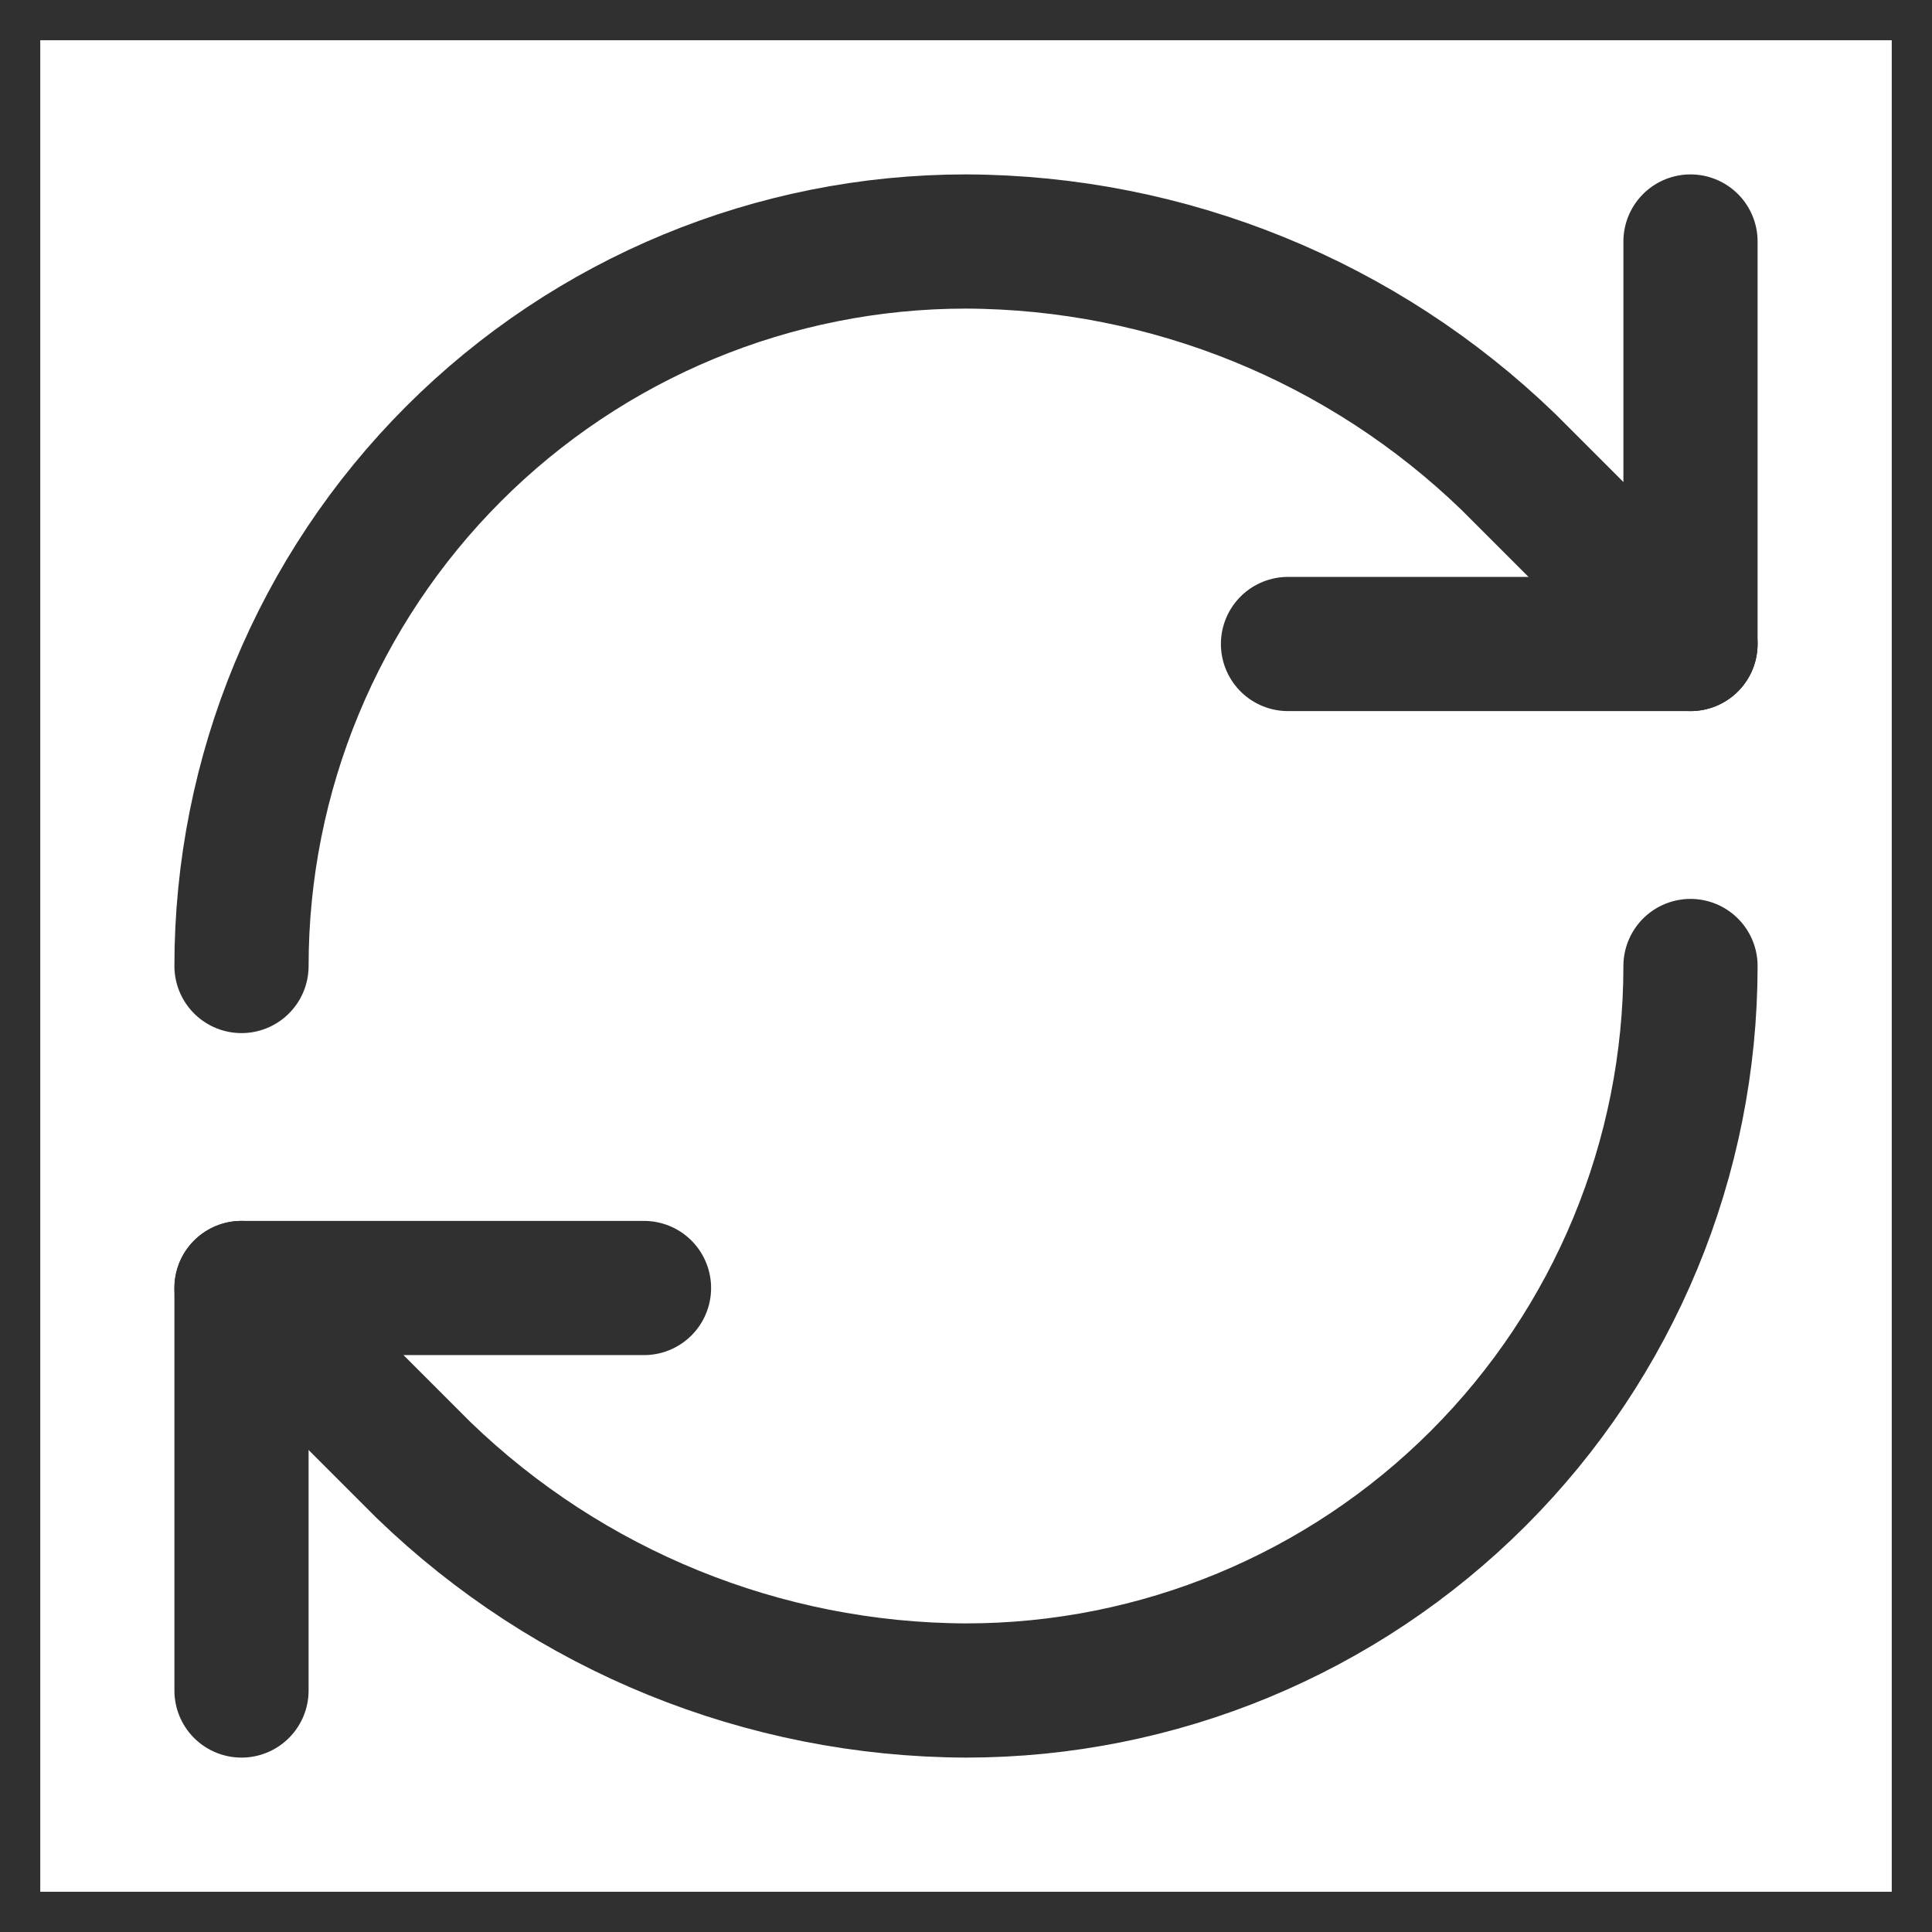
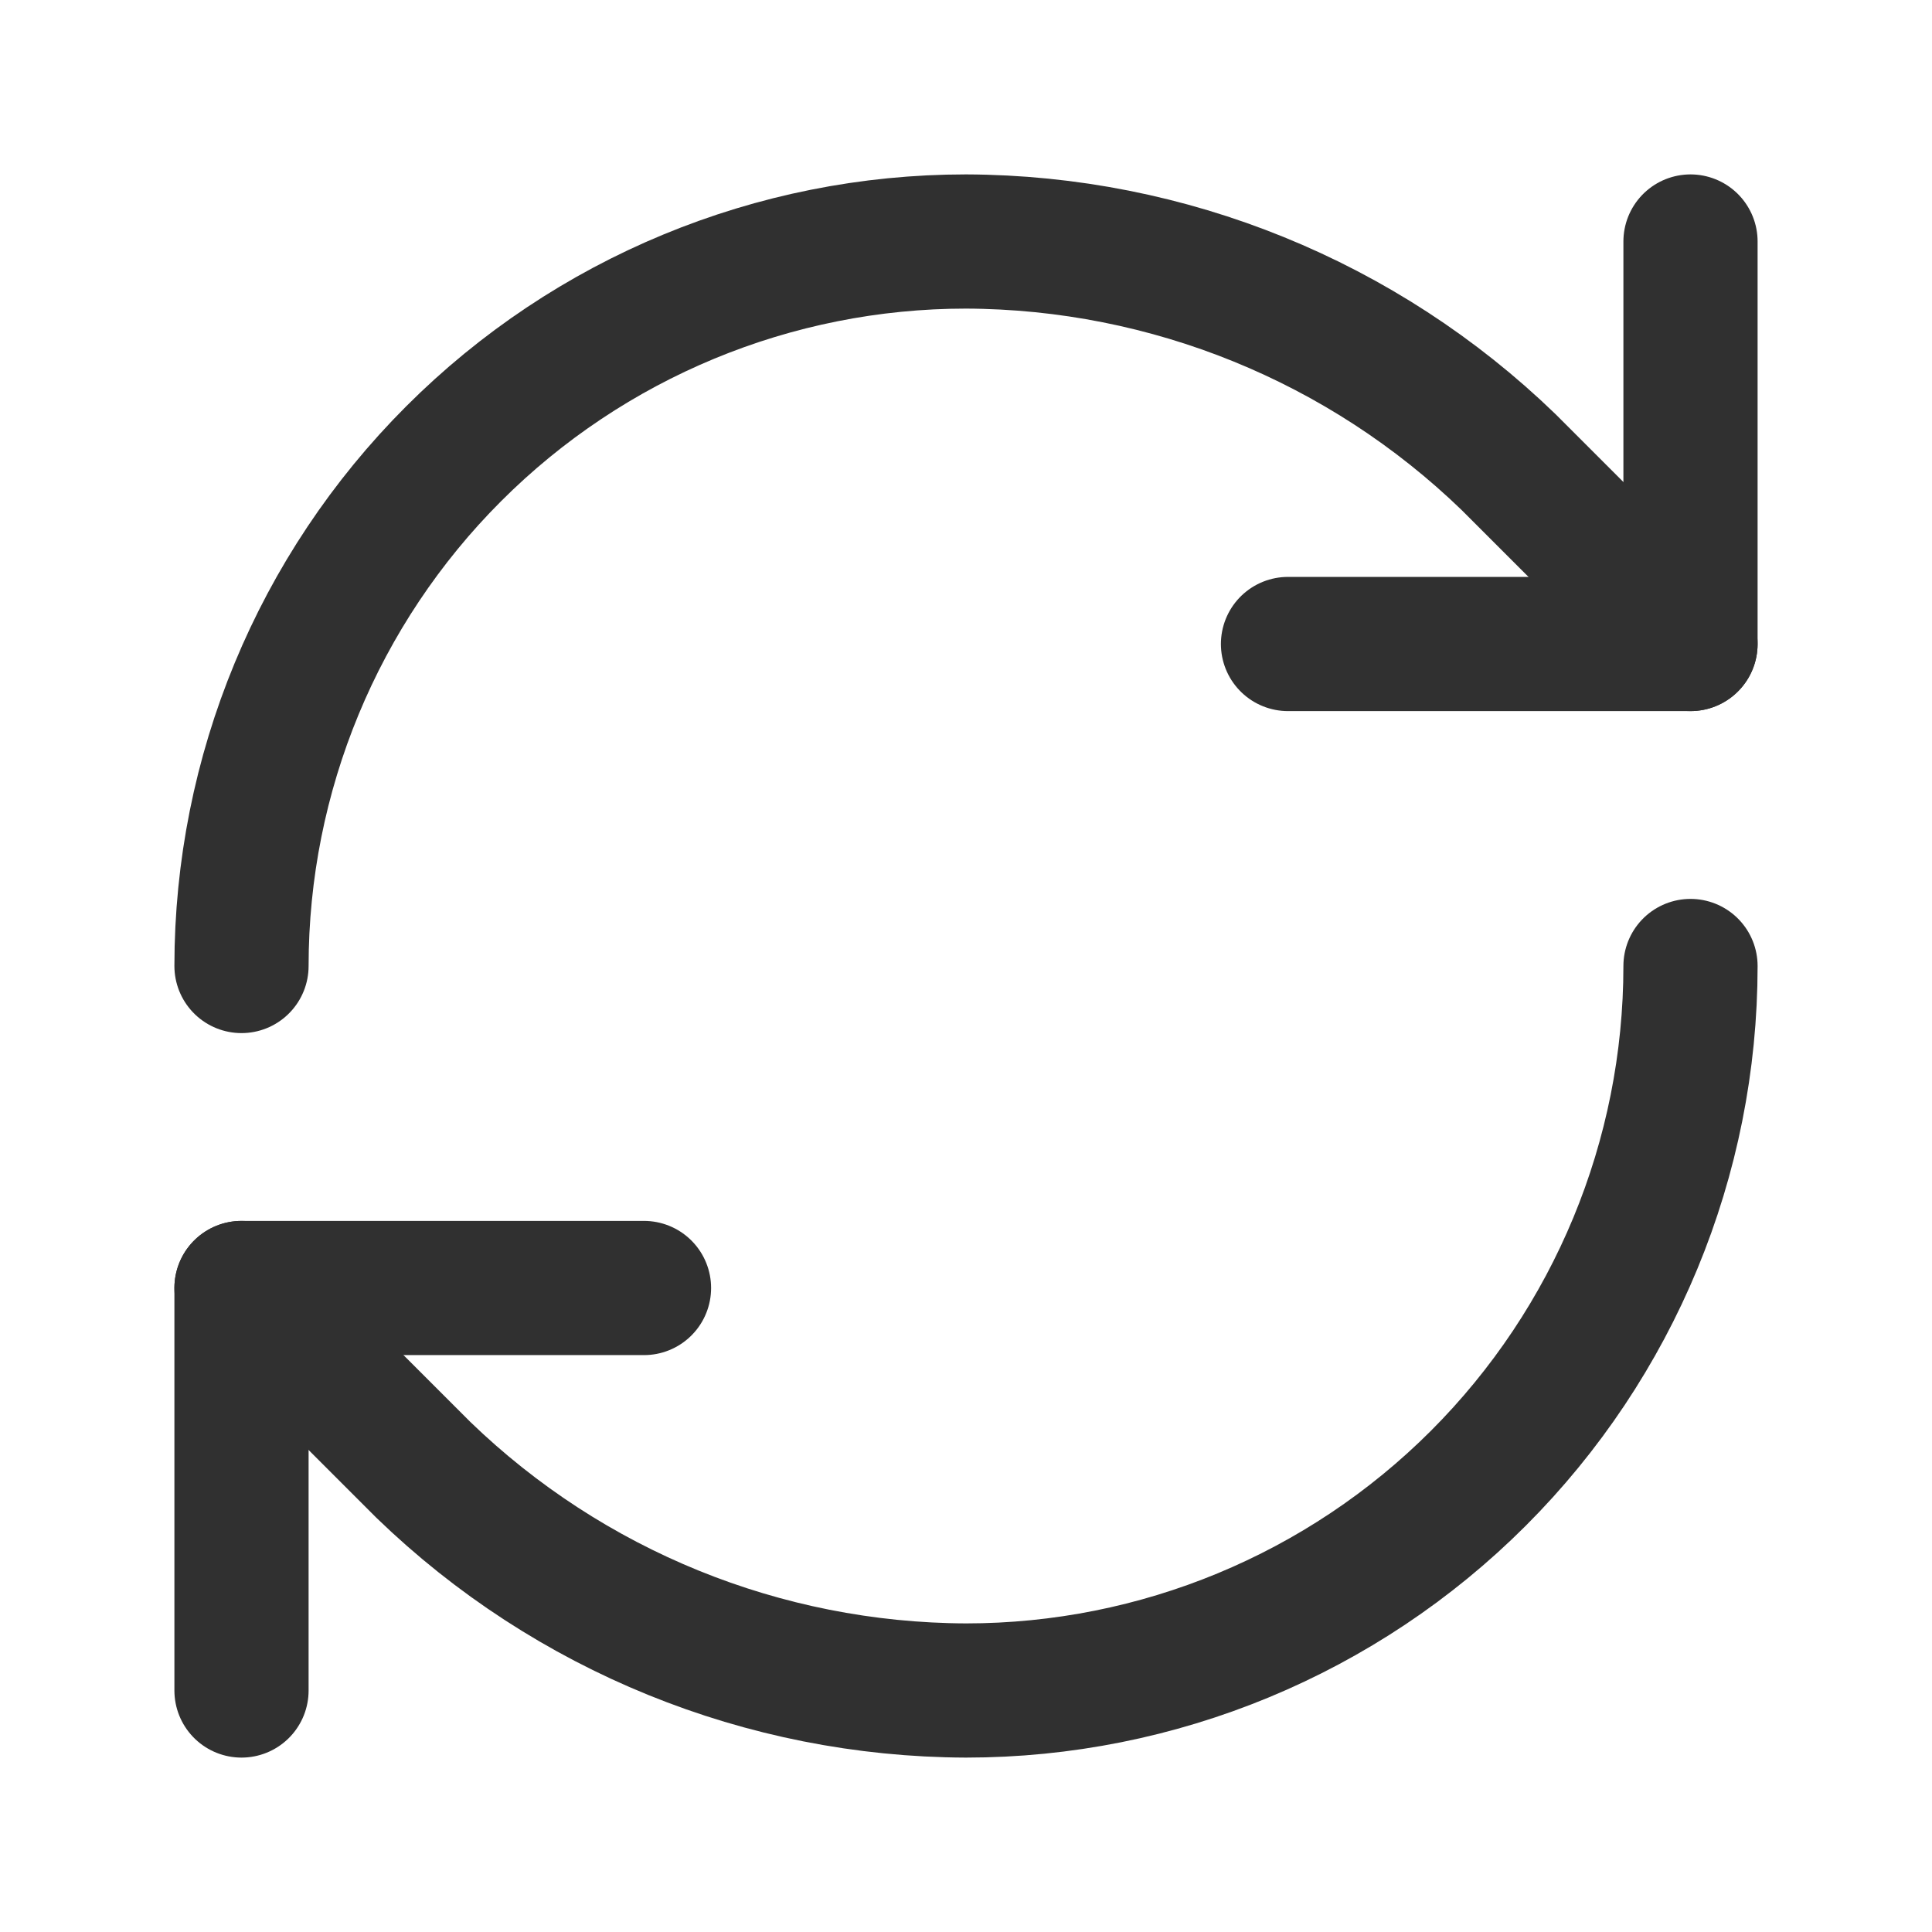
<svg xmlns="http://www.w3.org/2000/svg" width="24" height="24" viewBox="0 0 24 24" fill="none">
-   <path d="M24 24H0V0H24V24Z" stroke="#303030" />
  <path d="M3 12C3 9.613 3.948 7.324 5.636 5.636C7.324 3.948 9.613 3 12 3C14.516 3.009 16.931 3.991 18.74 5.74L21 8" stroke="#303030" stroke-width="1.667" stroke-linecap="round" stroke-linejoin="round" />
  <path d="M21 3V8H16" stroke="#303030" stroke-width="1.667" stroke-linecap="round" stroke-linejoin="round" />
  <path d="M21 12C21 14.387 20.052 16.676 18.364 18.364C16.676 20.052 14.387 21 12 21C9.484 20.991 7.069 20.009 5.26 18.26L3 16" stroke="#303030" stroke-width="1.667" stroke-linecap="round" stroke-linejoin="round" />
  <path d="M8 16H3V21" stroke="#303030" stroke-width="1.667" stroke-linecap="round" stroke-linejoin="round" />
</svg>
